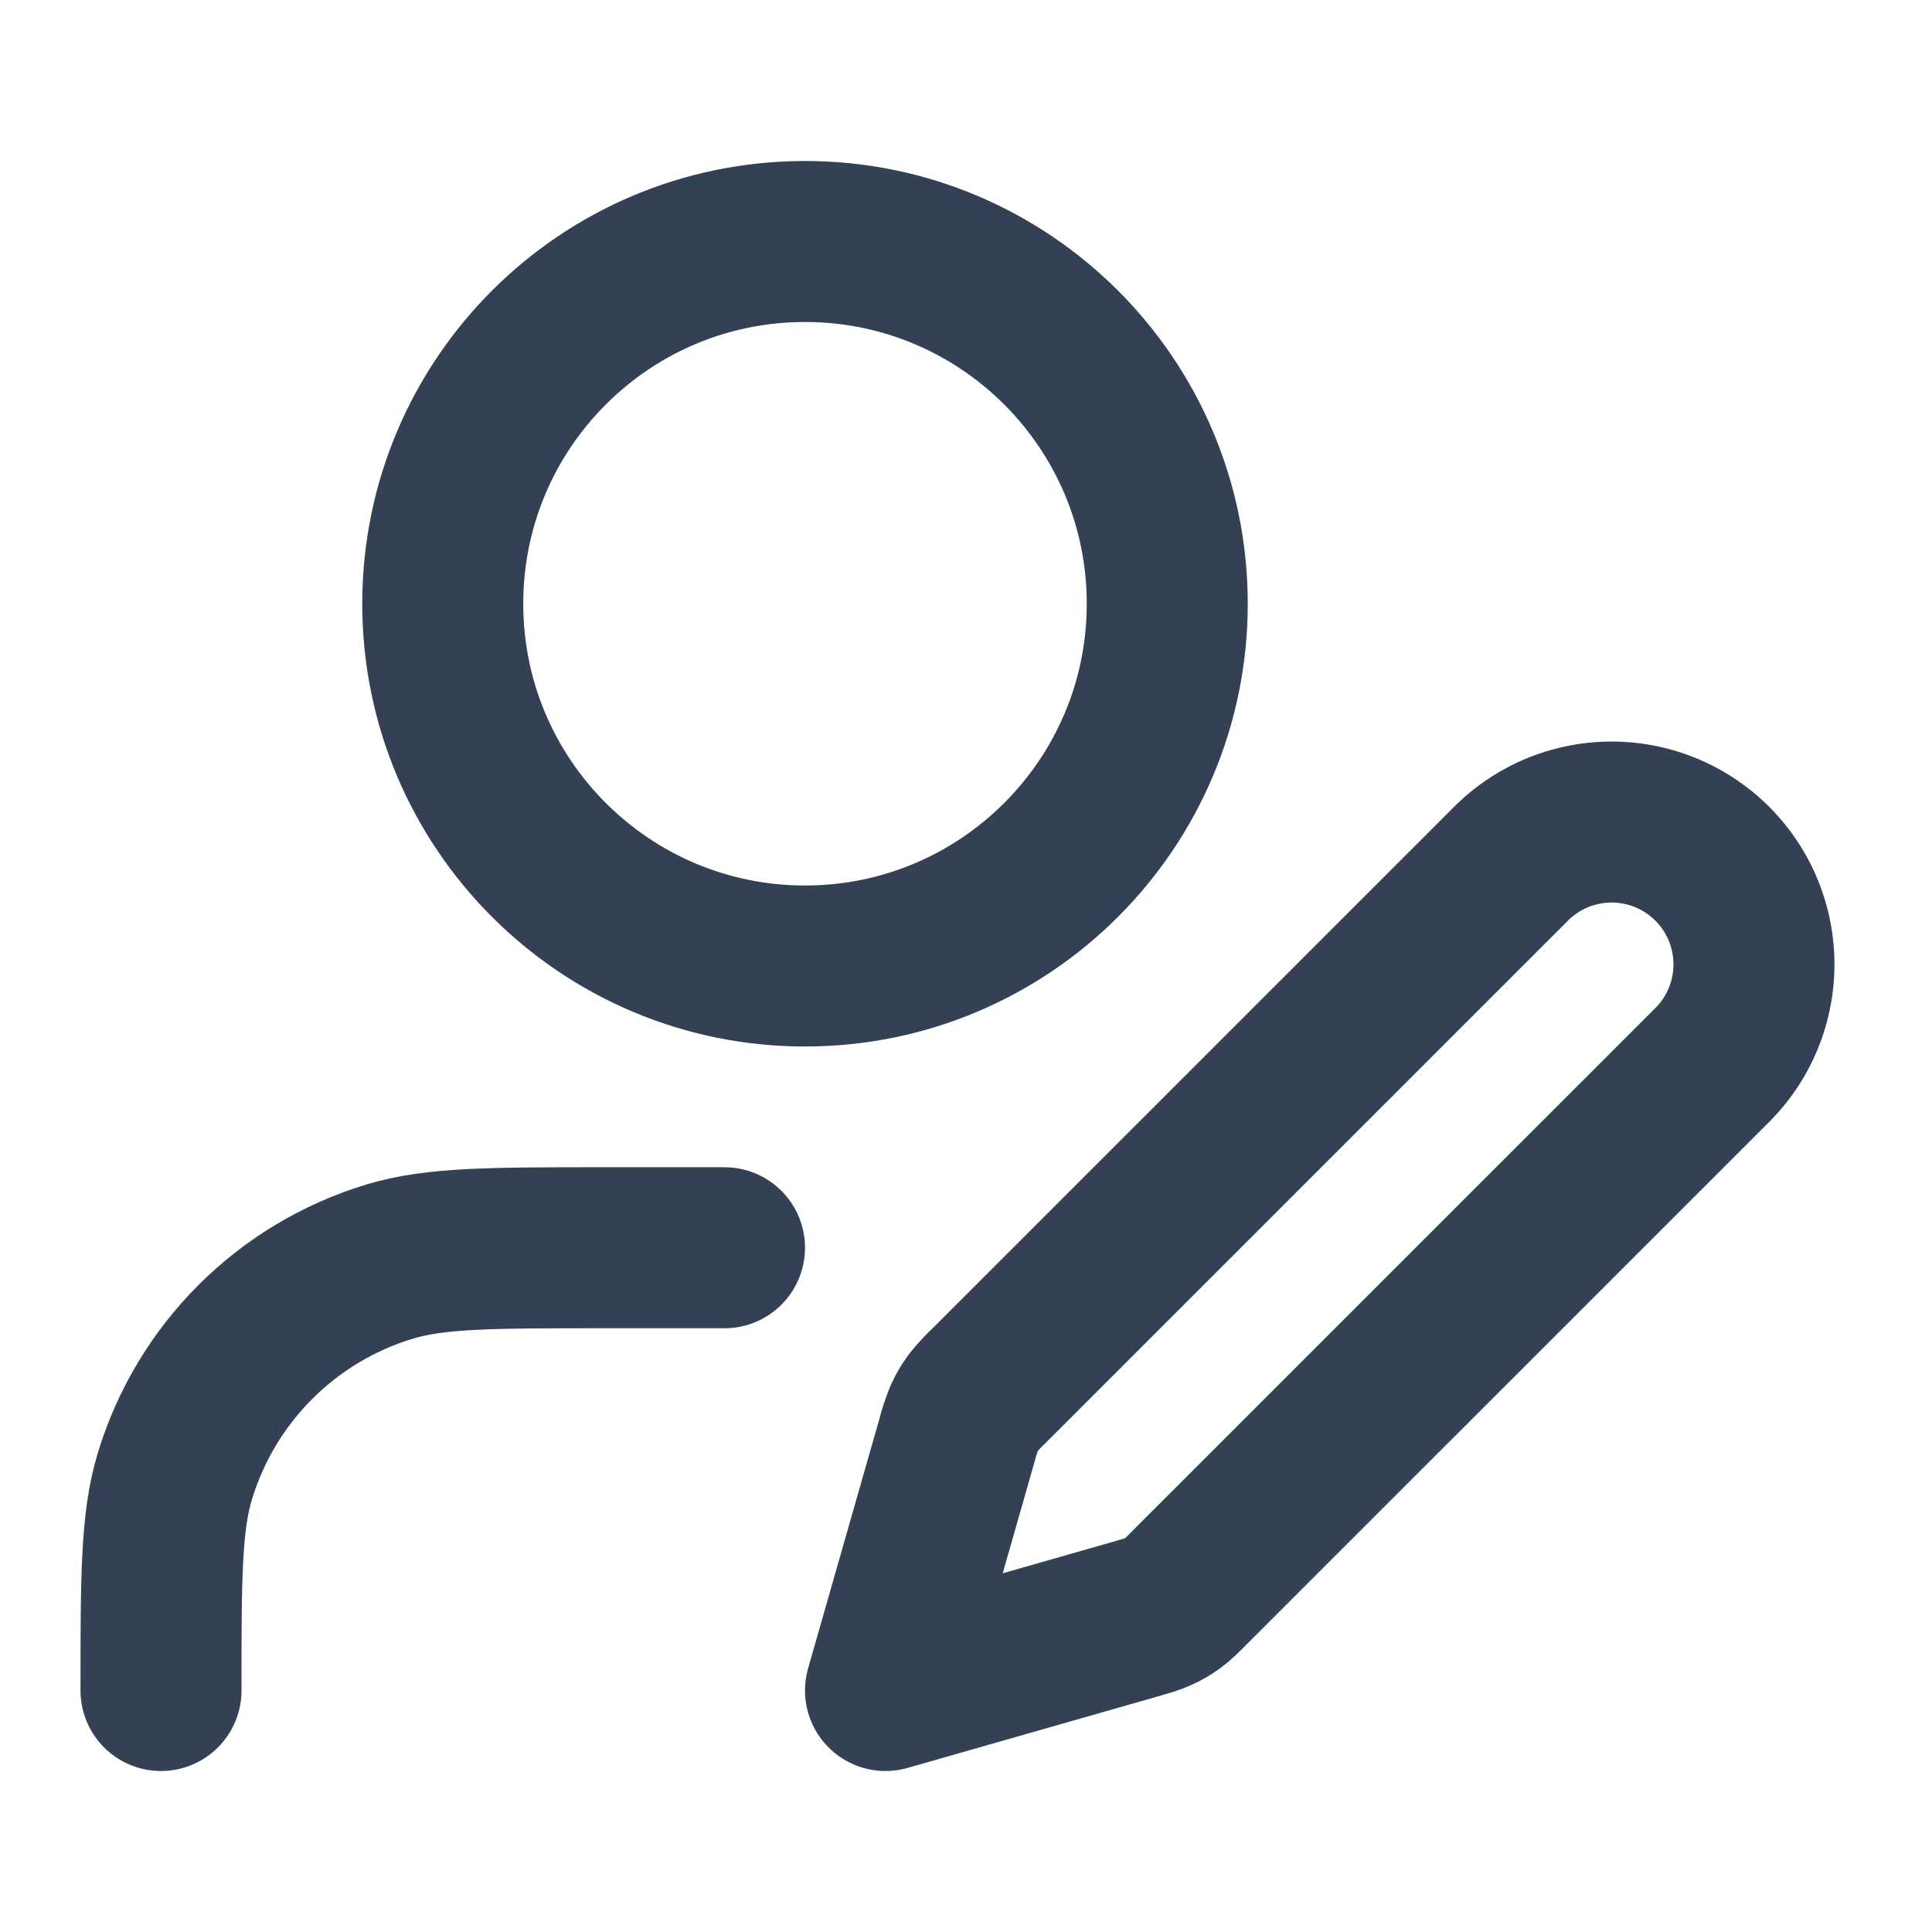
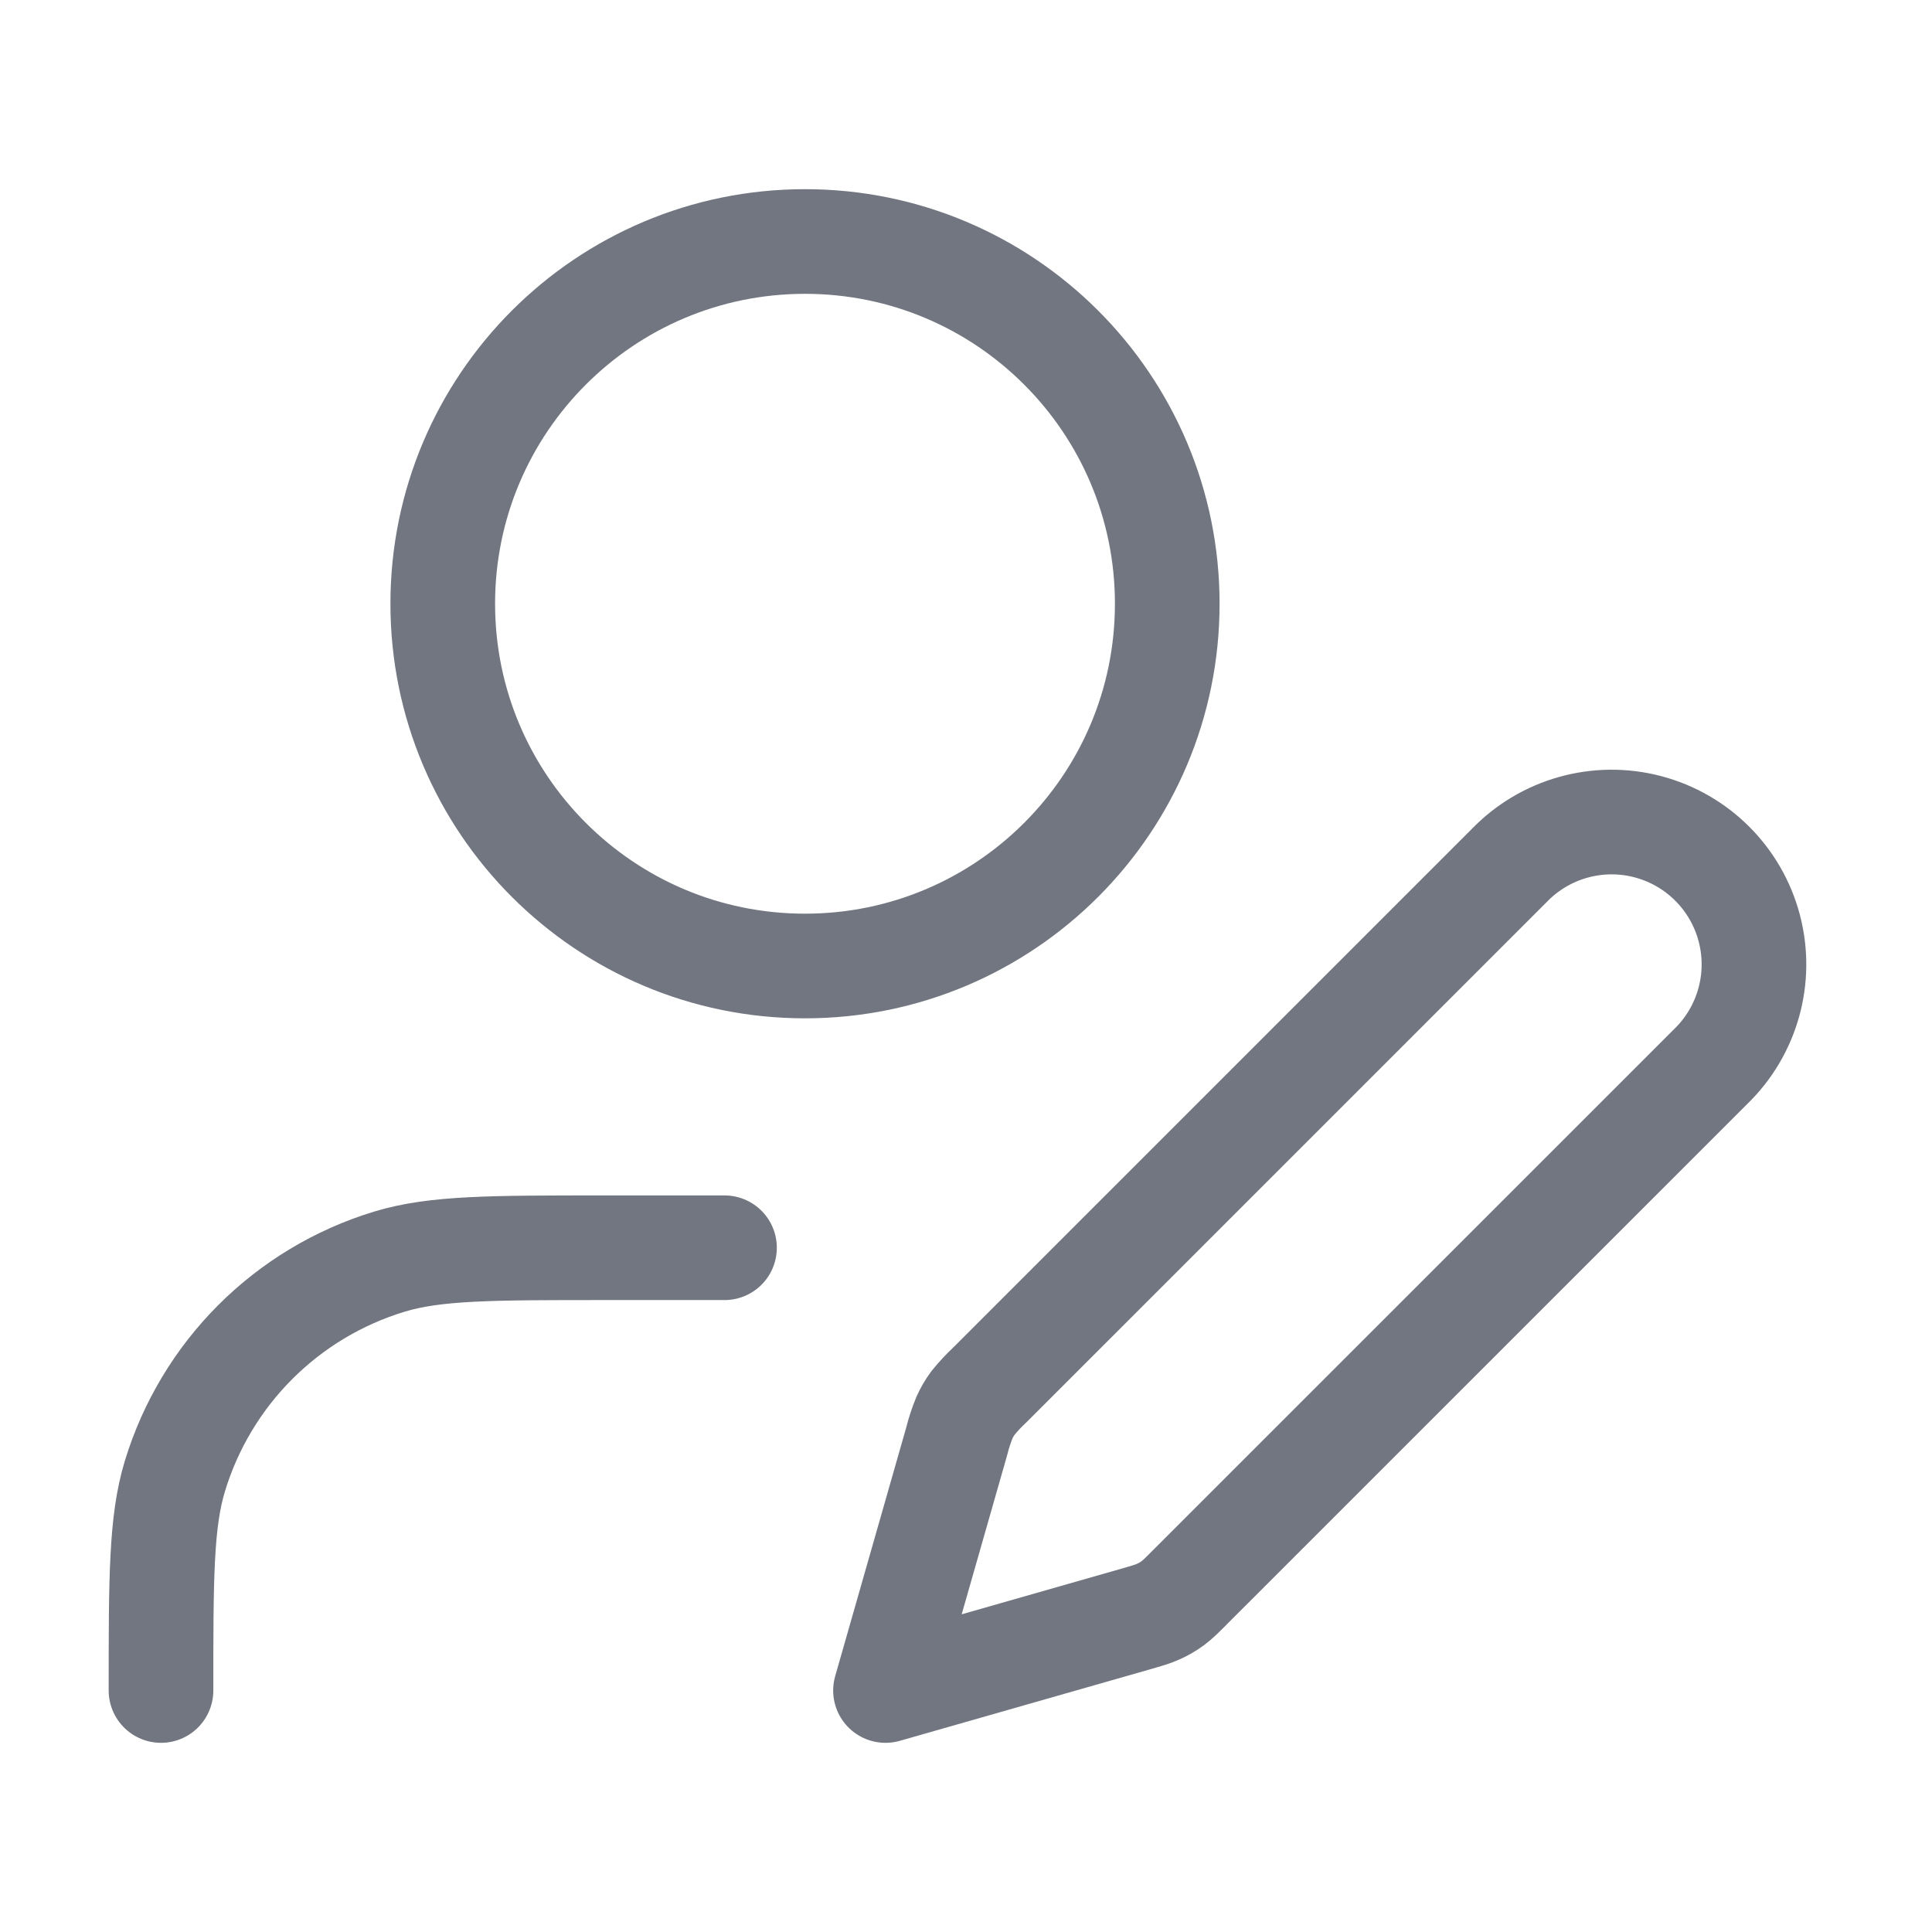
<svg xmlns="http://www.w3.org/2000/svg" width="24" height="24" viewBox="0 0 24 24" fill="none">
-   <path stroke="#344054" stroke-width="2" stroke-linecap="round" stroke-linejoin="round" d="M9 15.5H7.5c-1.396 0-2.093 0-2.661.172a4 4 0 0 0-2.667 2.667C2 18.907 2 19.604 2 21M14.5 7.5a4.5 4.5 0 1 1-9 0 4.5 4.5 0 0 1 9 0ZM11 21l3.101-.886c.149-.043.223-.064.292-.096a.998.998 0 0 0 .175-.102c.061-.045.116-.1.225-.21l6.457-6.456a1.768 1.768 0 1 0-2.5-2.5l-6.457 6.457a2.12 2.12 0 0 0-.209.225.998.998 0 0 0-.102.175 2.07 2.07 0 0 0-.096.292L11 21Z" />
+   <path stroke="#717680" stroke-width="1.3" stroke-linecap="round" stroke-linejoin="round" d="M9 15.5H7.5c-1.396 0-2.093 0-2.661.172a4 4 0 0 0-2.667 2.667C2 18.907 2 19.604 2 21M14.5 7.5a4.5 4.5 0 1 1-9 0 4.5 4.5 0 0 1 9 0ZM11 21l3.101-.886c.149-.043.223-.064.292-.096a.998.998 0 0 0 .175-.102c.061-.045.116-.1.225-.21l6.457-6.456a1.768 1.768 0 1 0-2.5-2.5l-6.457 6.457a2.12 2.12 0 0 0-.209.225.998.998 0 0 0-.102.175 2.07 2.07 0 0 0-.096.292L11 21Z" />
</svg>
